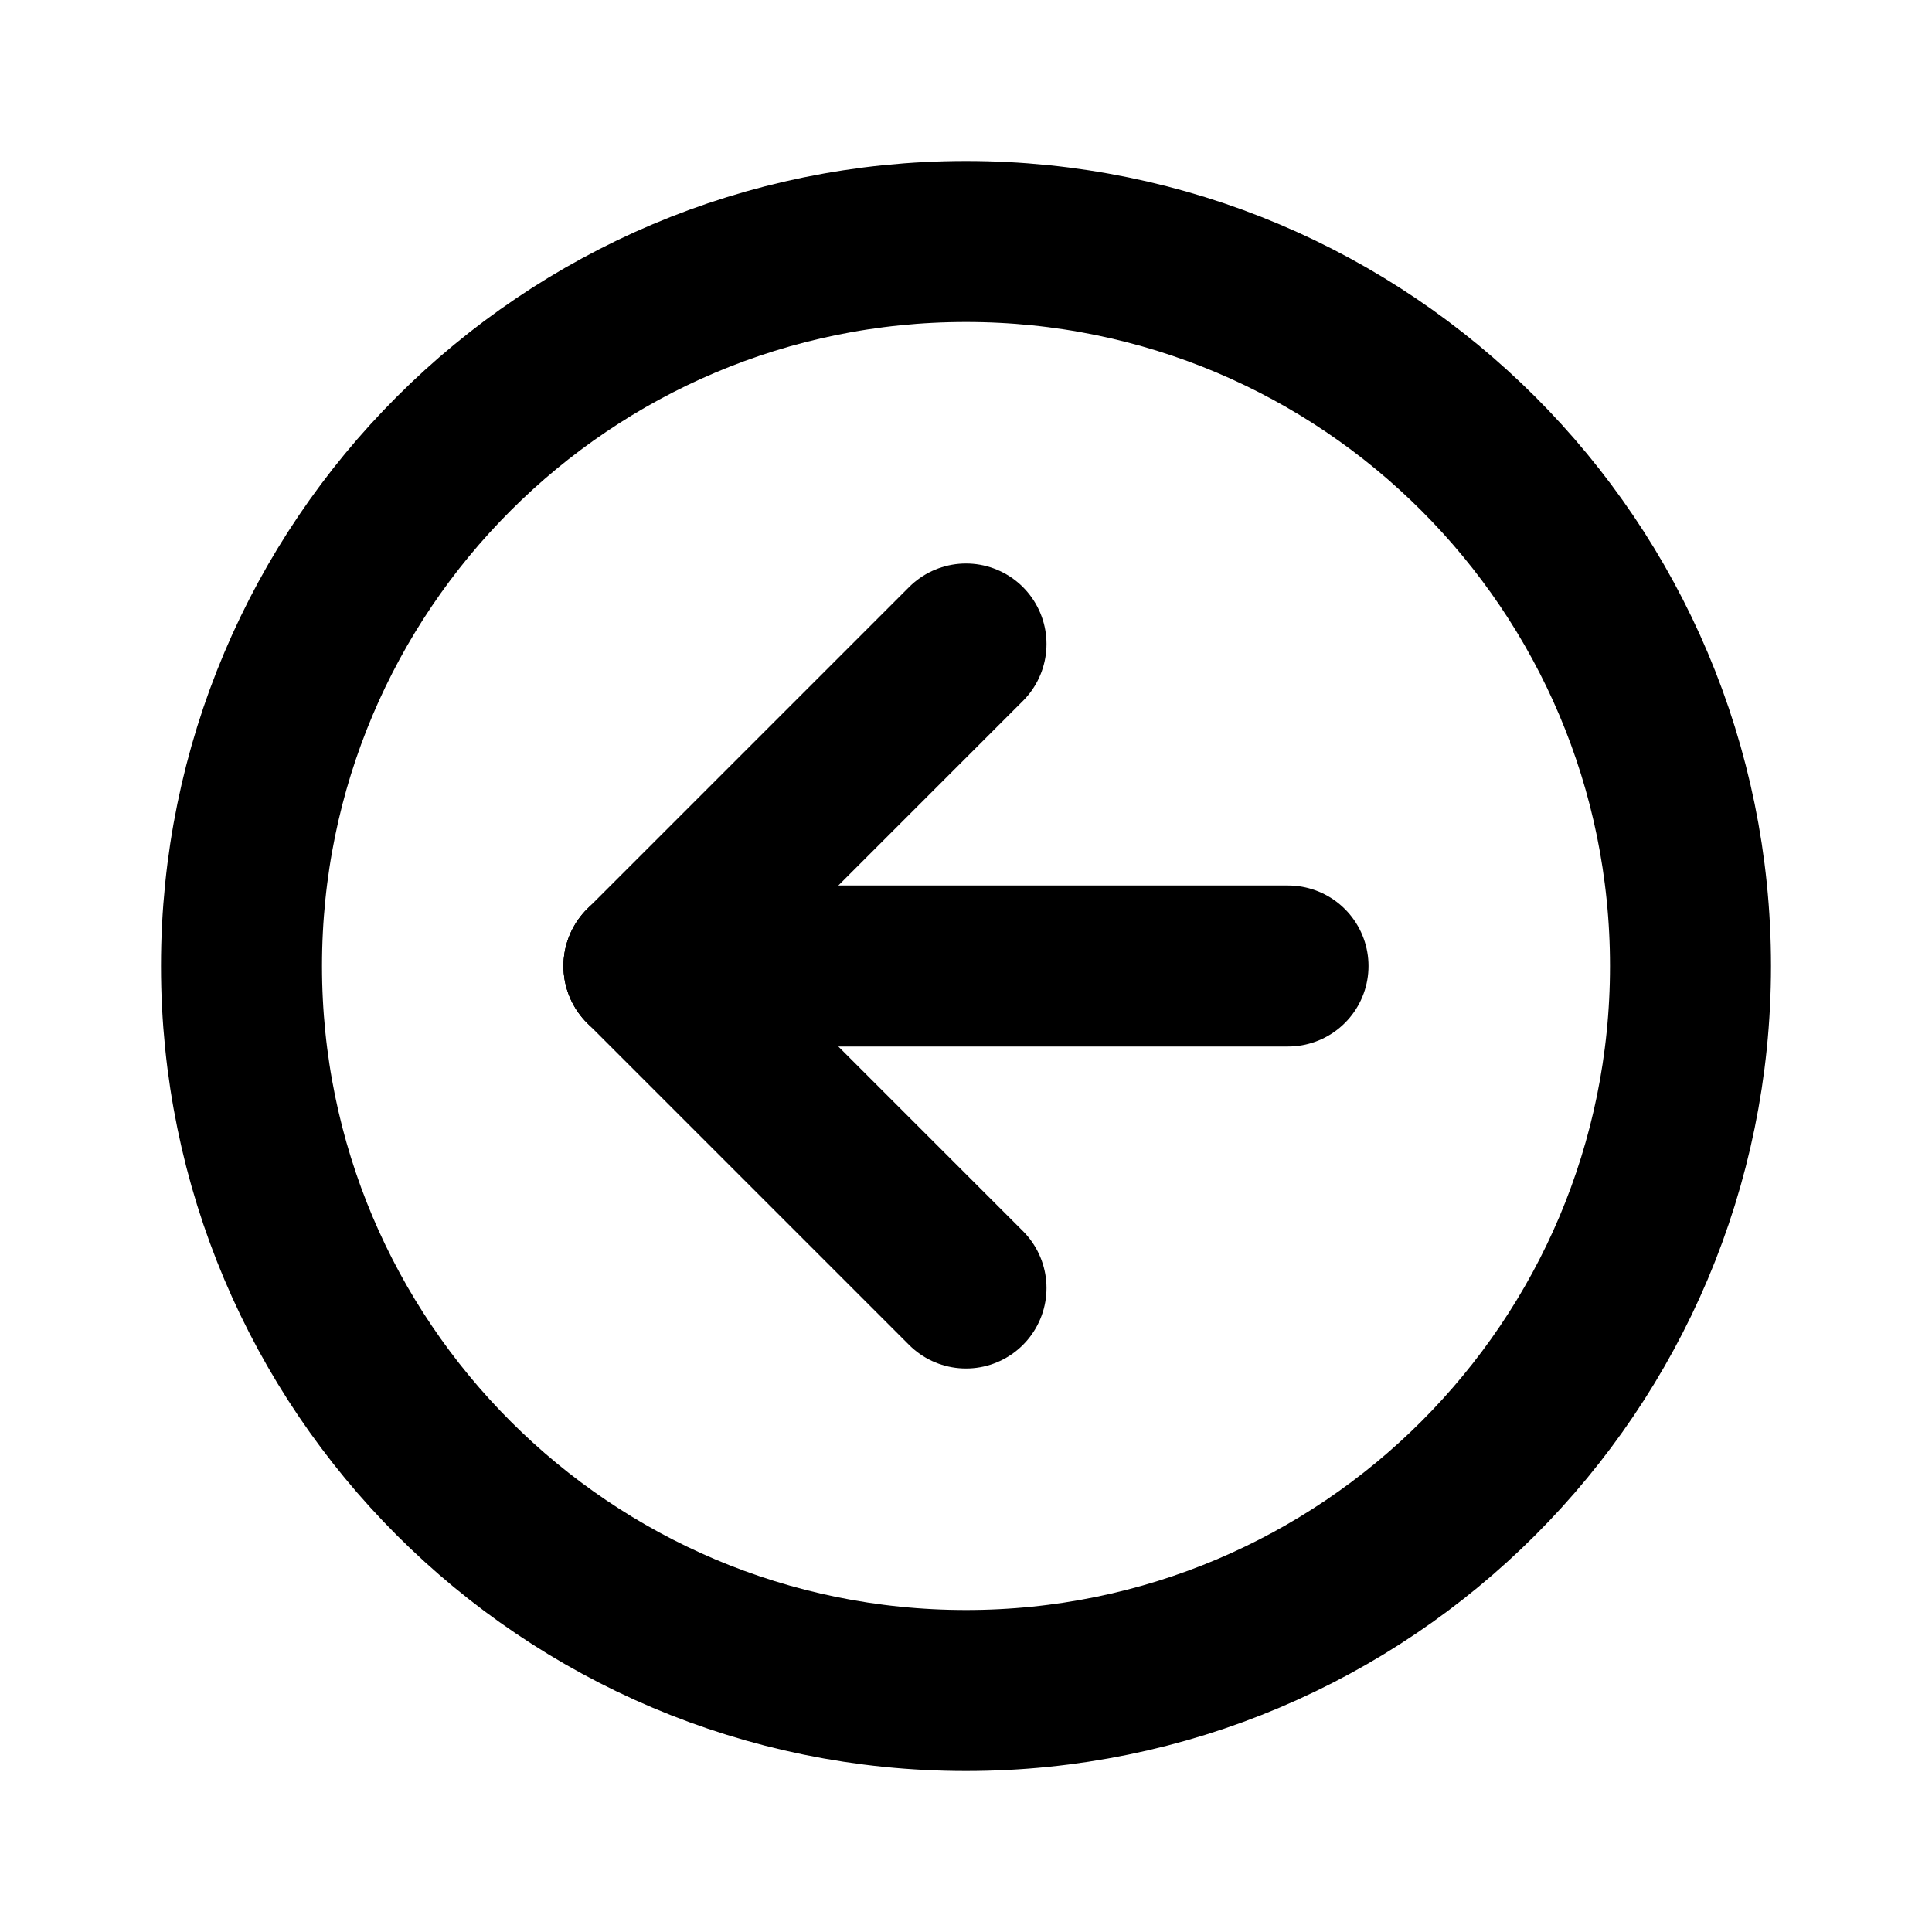
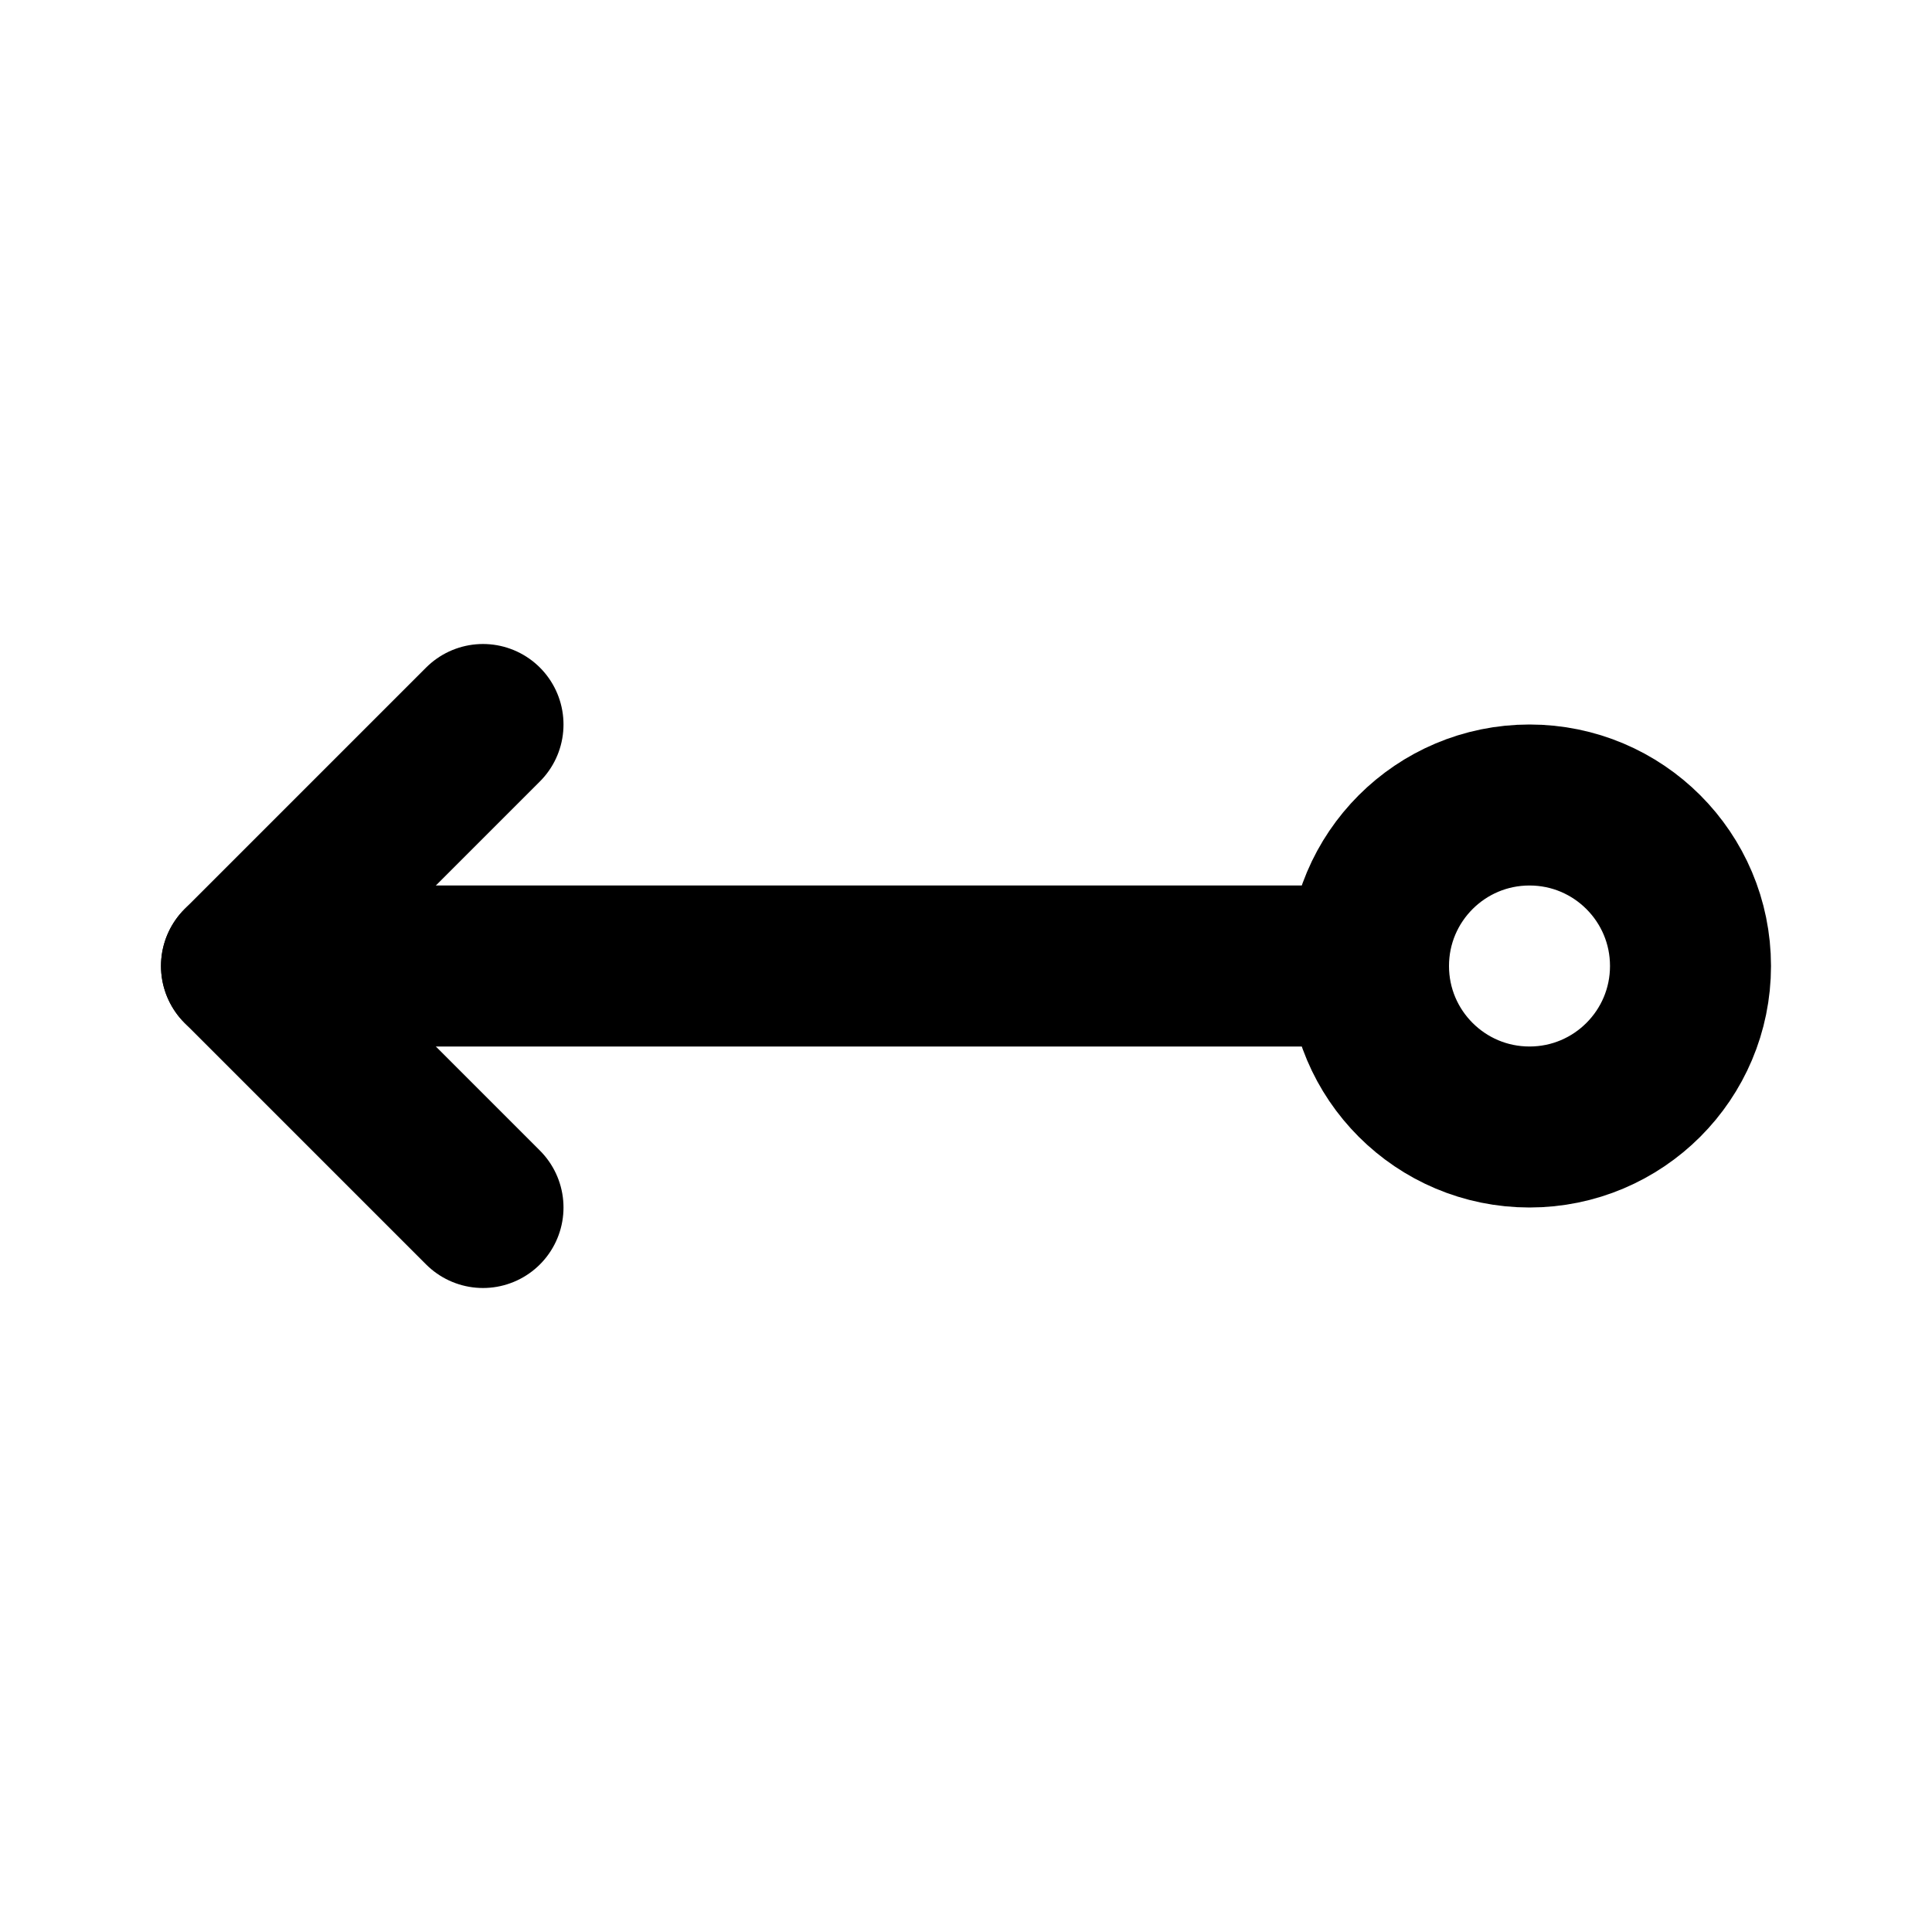
<svg xmlns="http://www.w3.org/2000/svg" class="icon icon-tabler icon-tabler-arrow-left-circle" width="24" height="24" viewBox="0 0 24 24" stroke-width="2" stroke="currentColor" fill="none" stroke-linecap="round" stroke-linejoin="round">
  <path stroke="none" d="M0 0h24v24H0z" fill="none" />
-   <circle cx="12" cy="12" r="9" />
-   <line x1="8" y1="12" x2="16" y2="12" />
-   <line x1="8" y1="12" x2="12" y2="16" />
-   <line x1="8" y1="12" x2="12" y2="8" />
+   <line x1="17" y1="12" x2="3" y2="12" />
+   <path d="M6 9l-3 3l3 3" />
+   <circle cx="19" cy="12" r="2" />
</svg>
